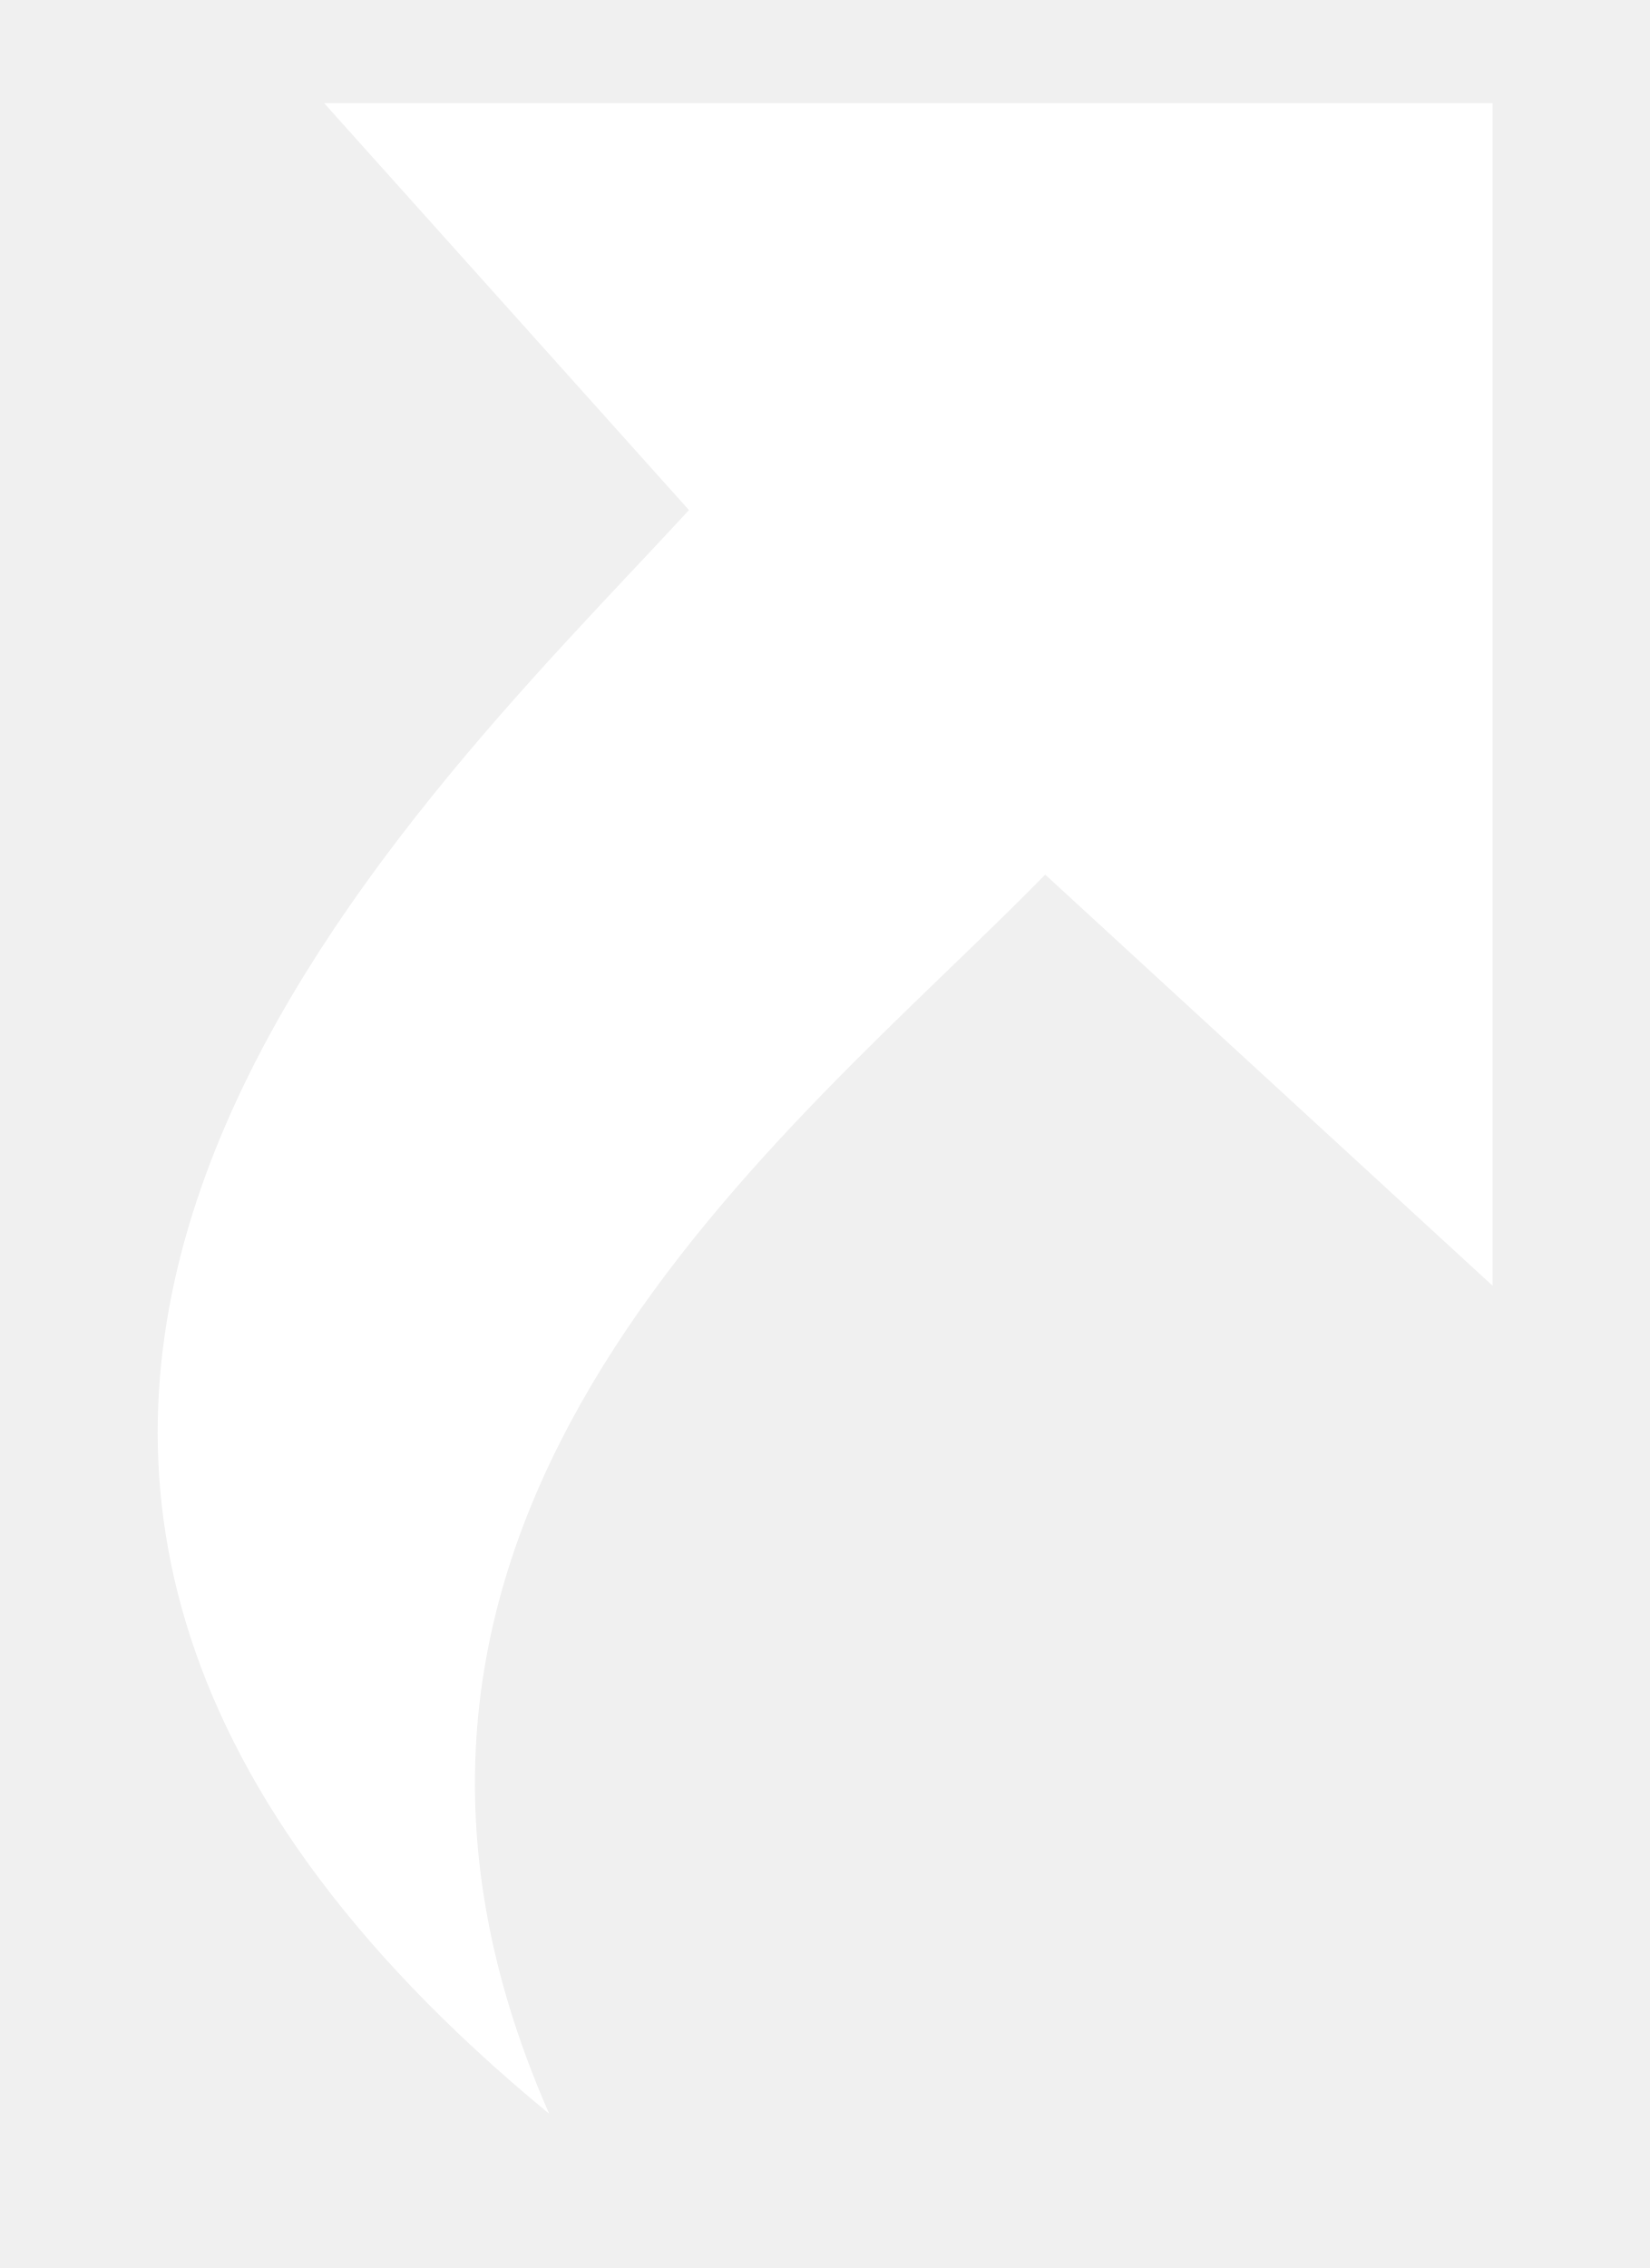
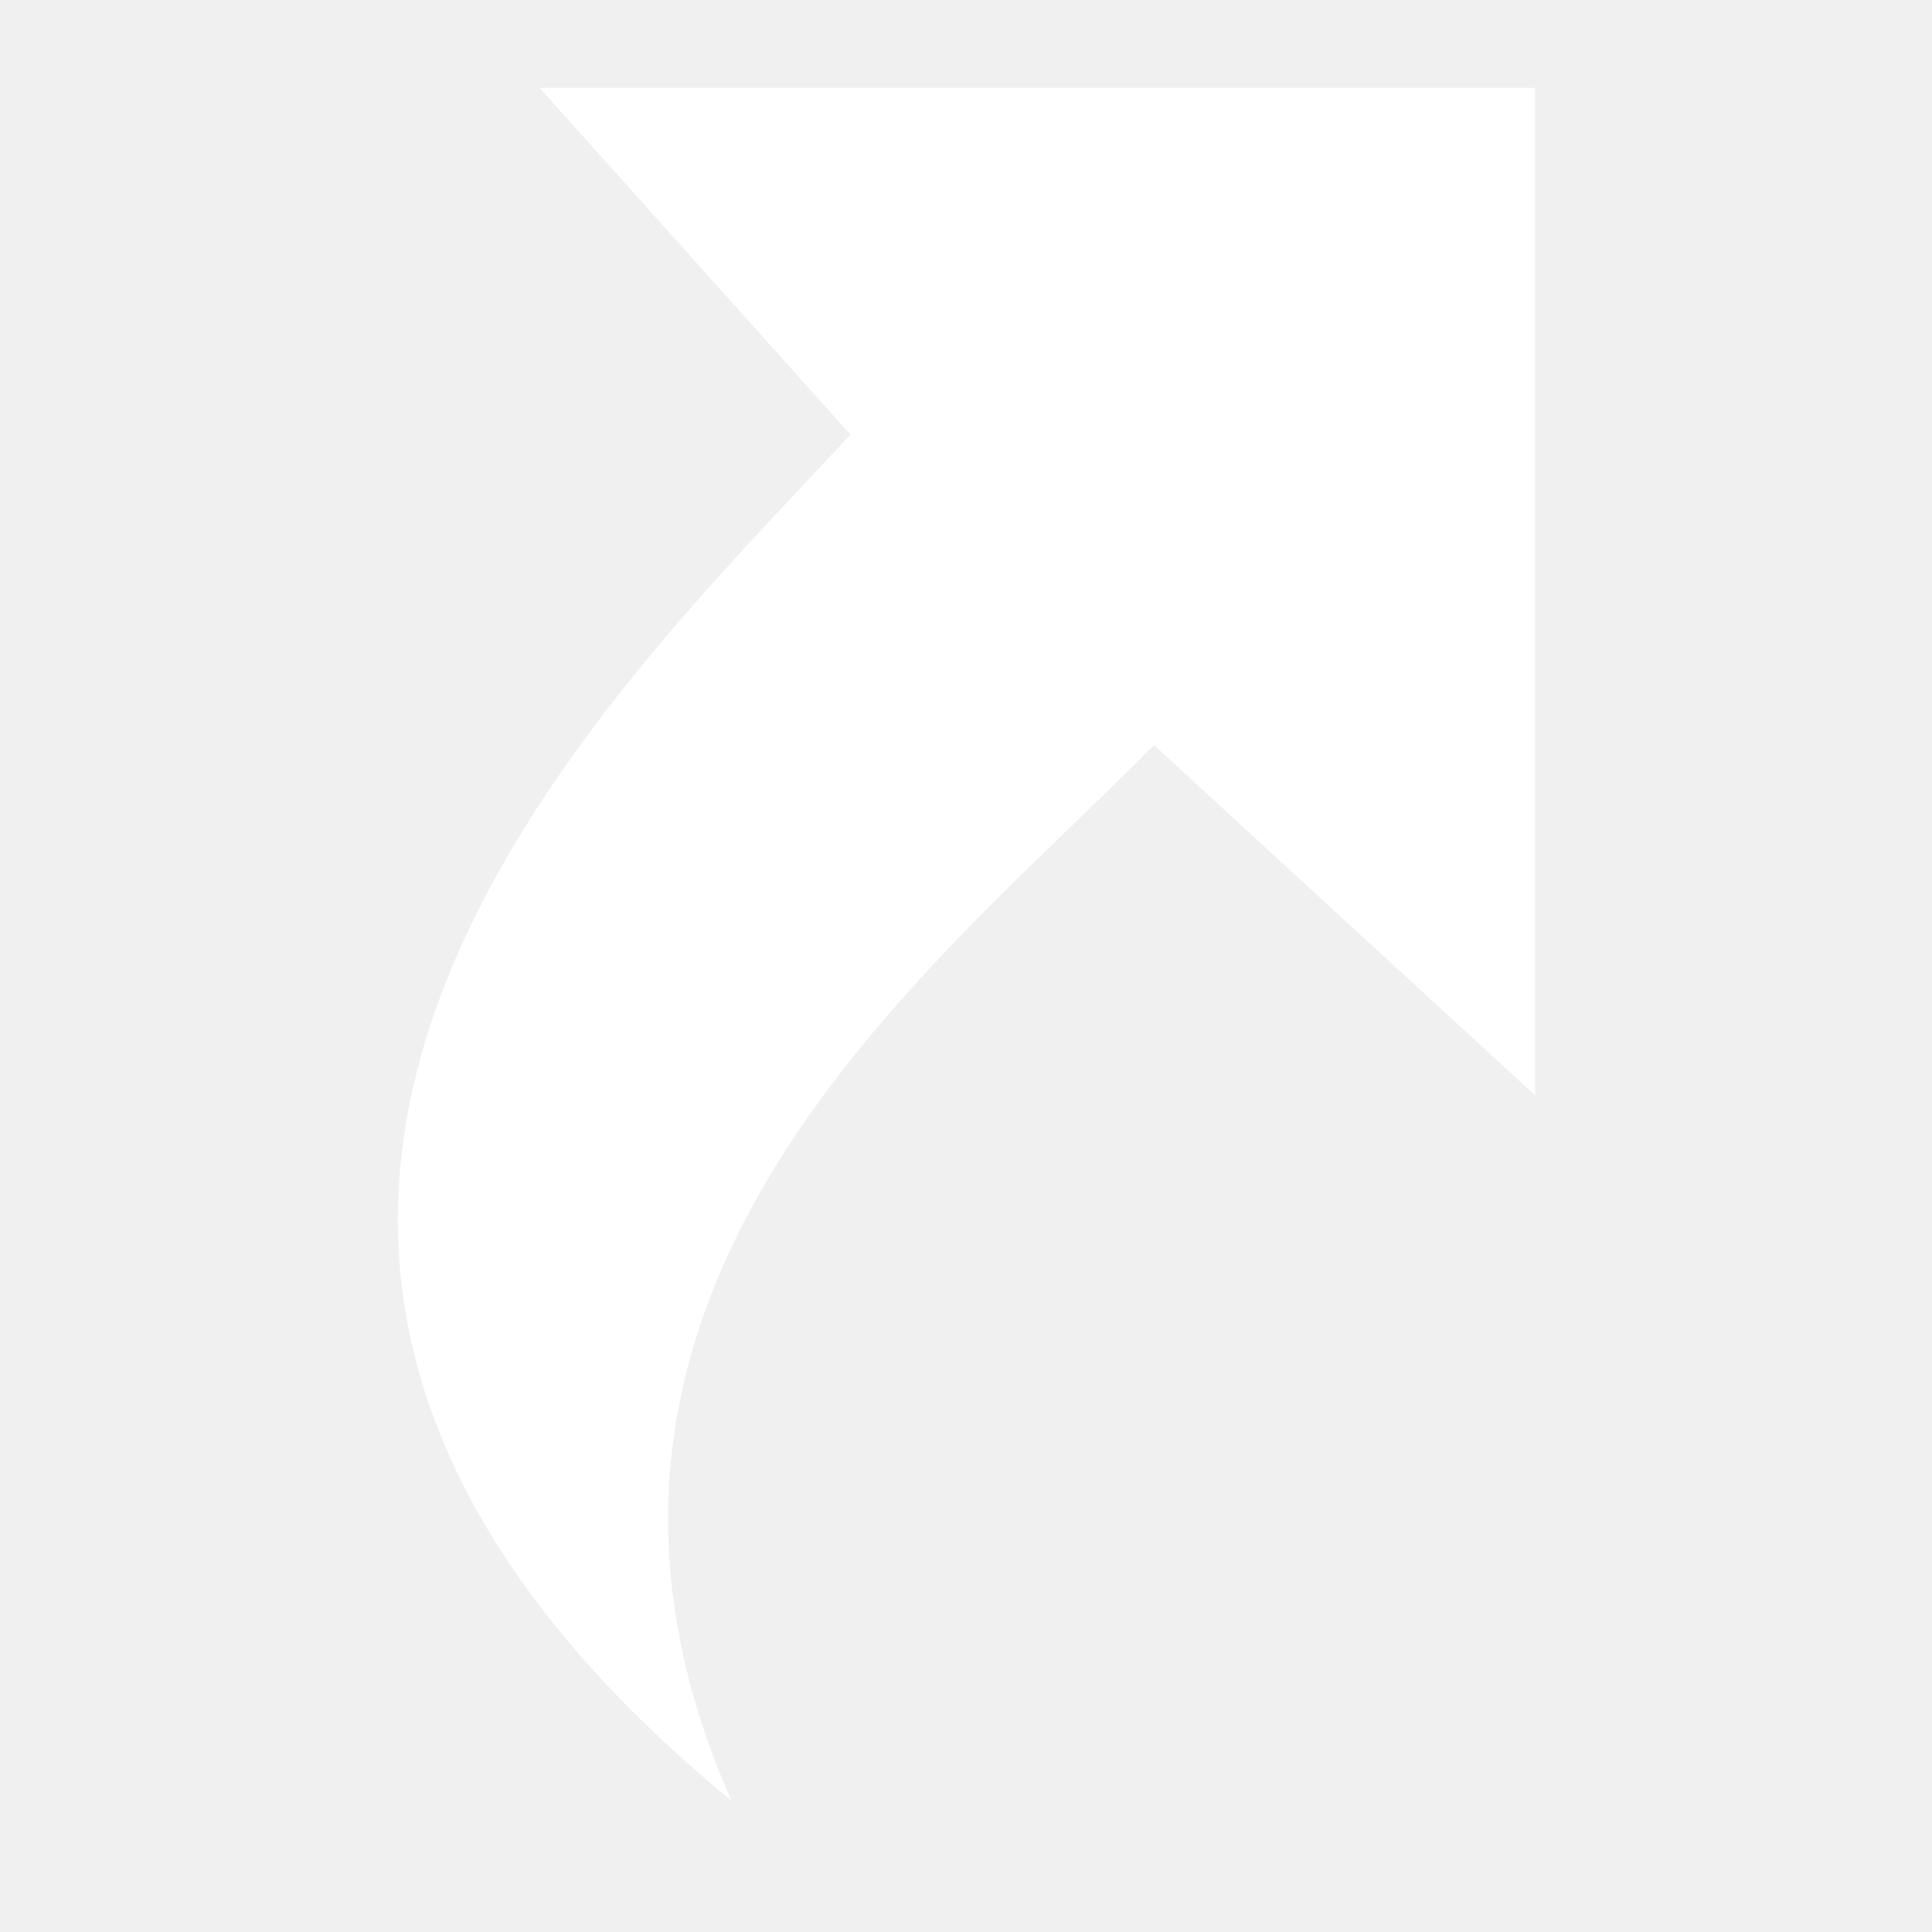
- <svg xmlns="http://www.w3.org/2000/svg" width="8" height="11">
-   <path fill="#FFF" fill-rule="evenodd" d="M1.573.5H7.24v5.736L5.07 4.242c-1.223 1.25-3.69 3.093-2.406 6.01-3.972-3.268-.695-6.288.678-7.778L1.572.5z" />
+ <svg xmlns="http://www.w3.org/2000/svg" version="1.1" width="32" height="32" viewBox="0 0 32 32">
+   <path fill="#fff" d="M8.94 1.455h16.486v16.687l-6.313-5.801c-3.558 3.636-10.735 8.998-6.999 17.484-11.555-9.507-2.022-18.292 1.972-22.627l-5.149-5.743z" />
</svg>
